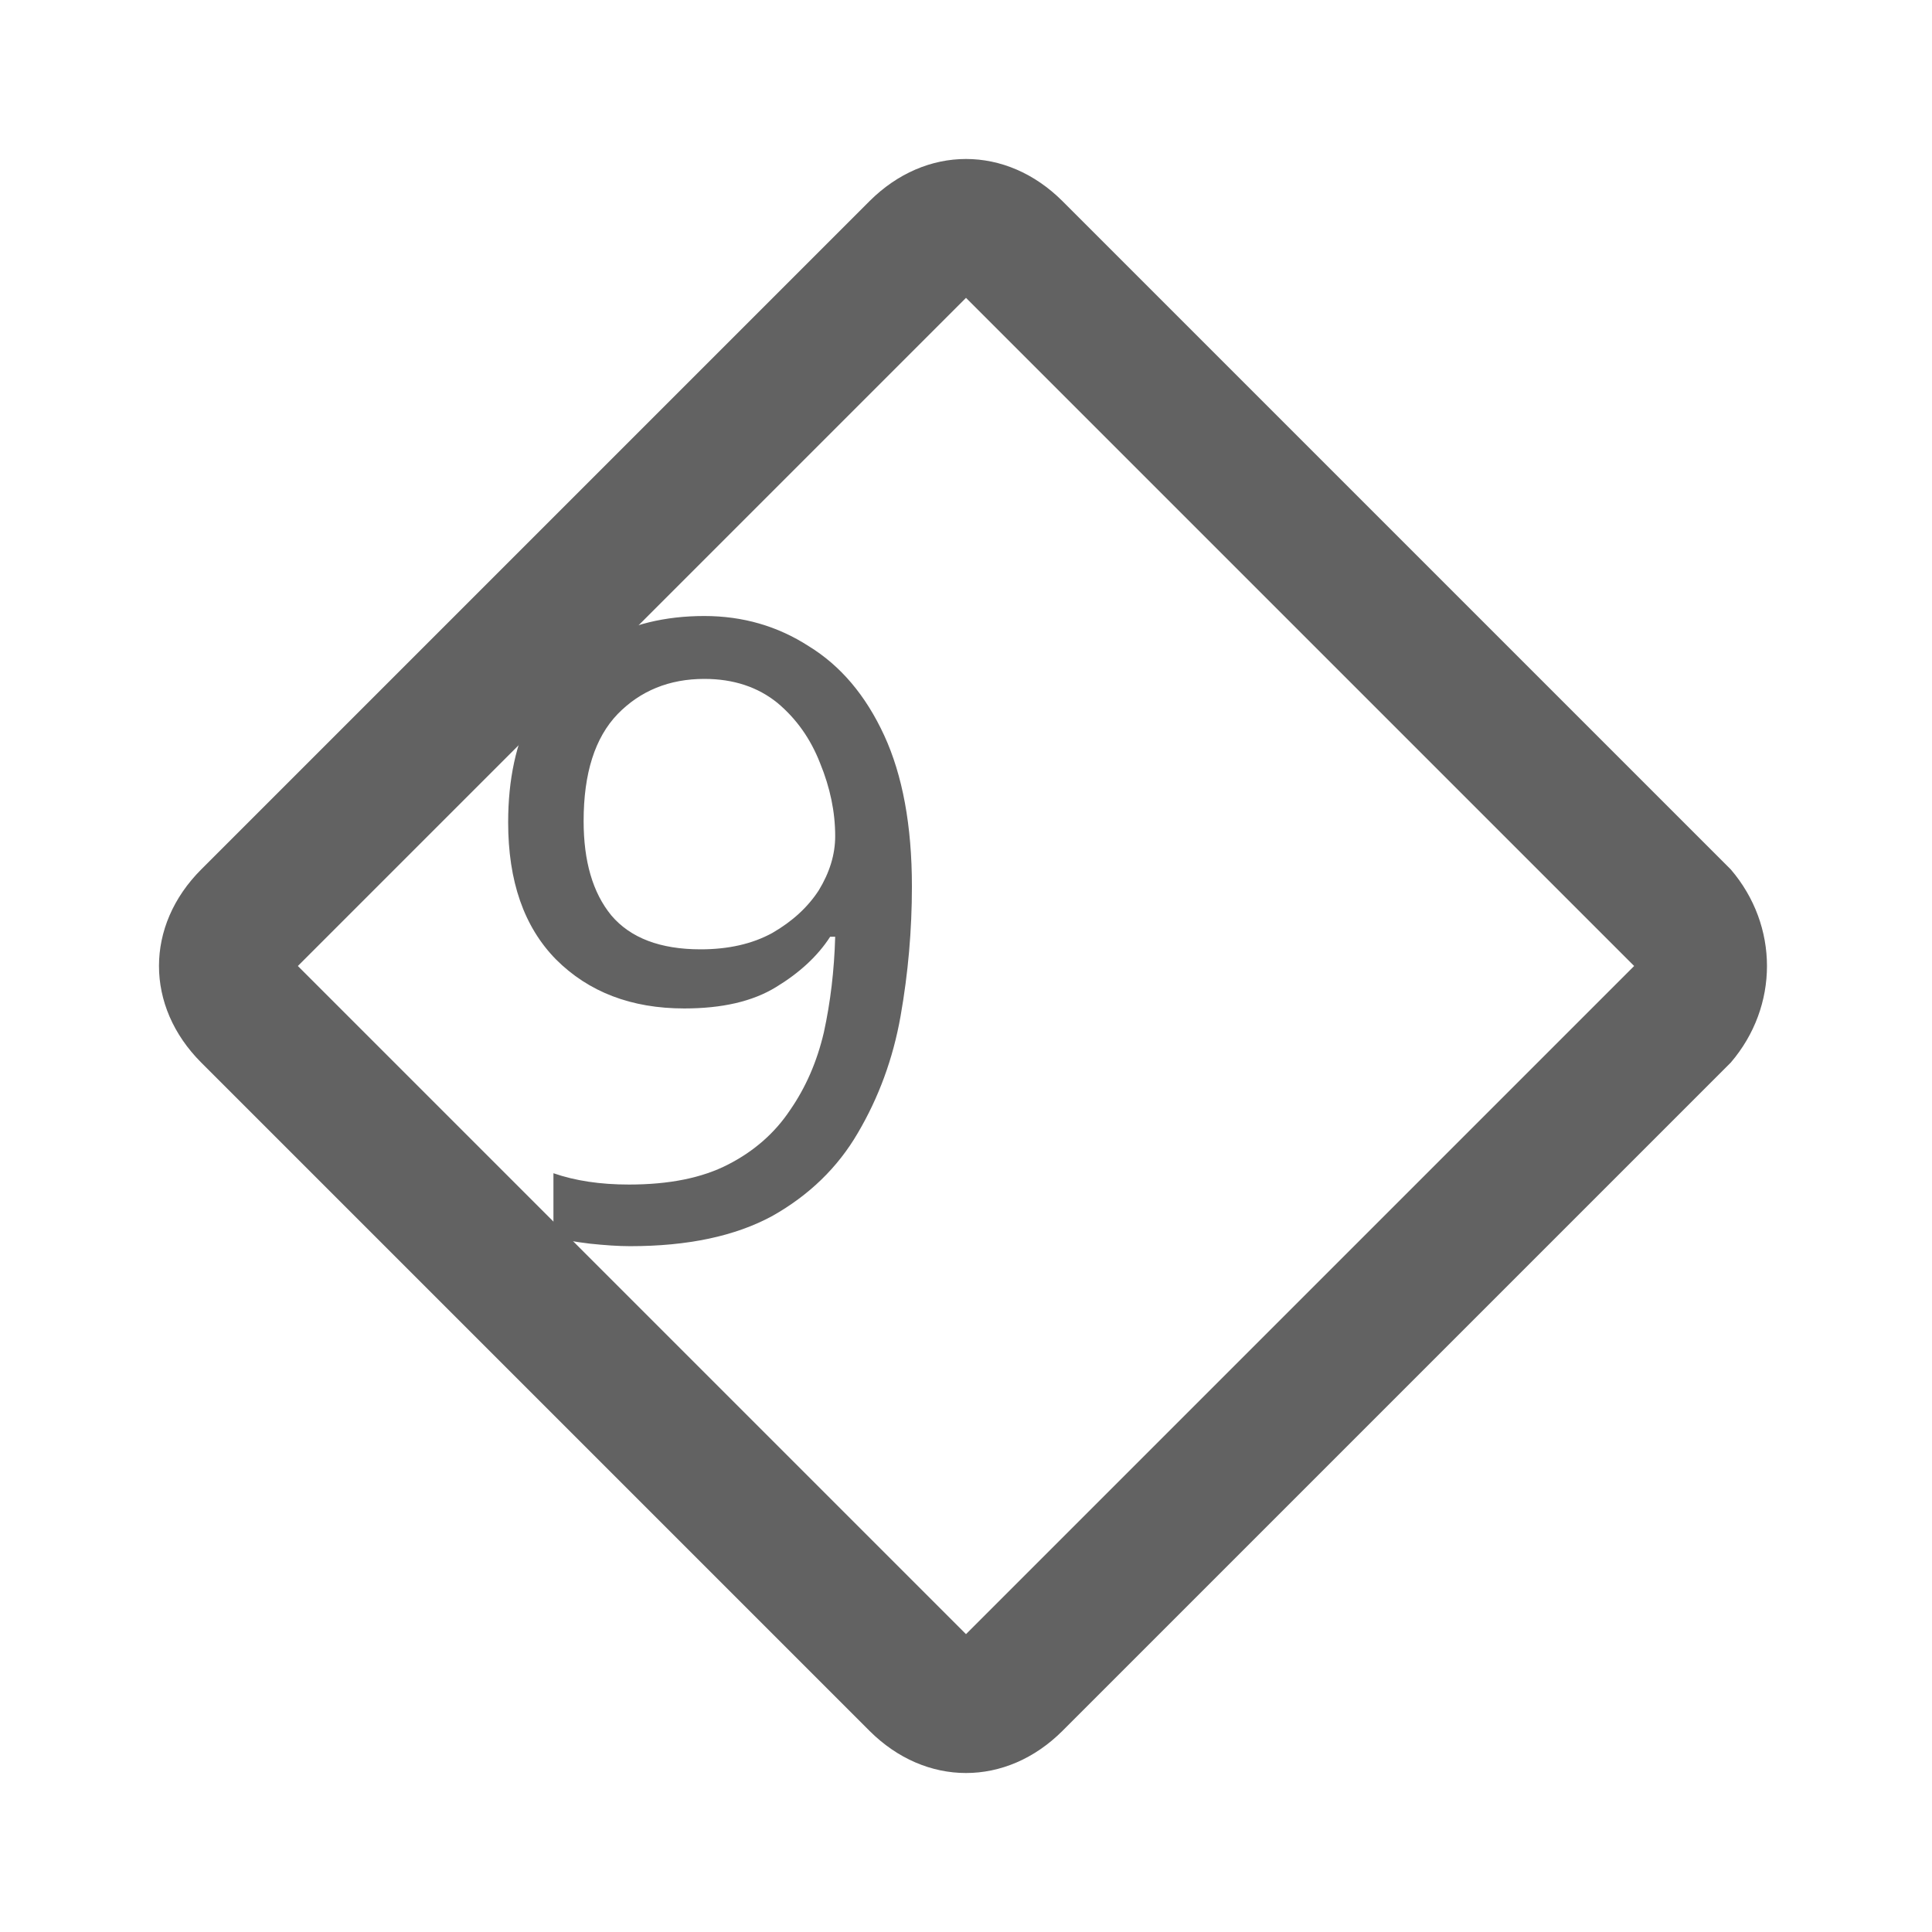
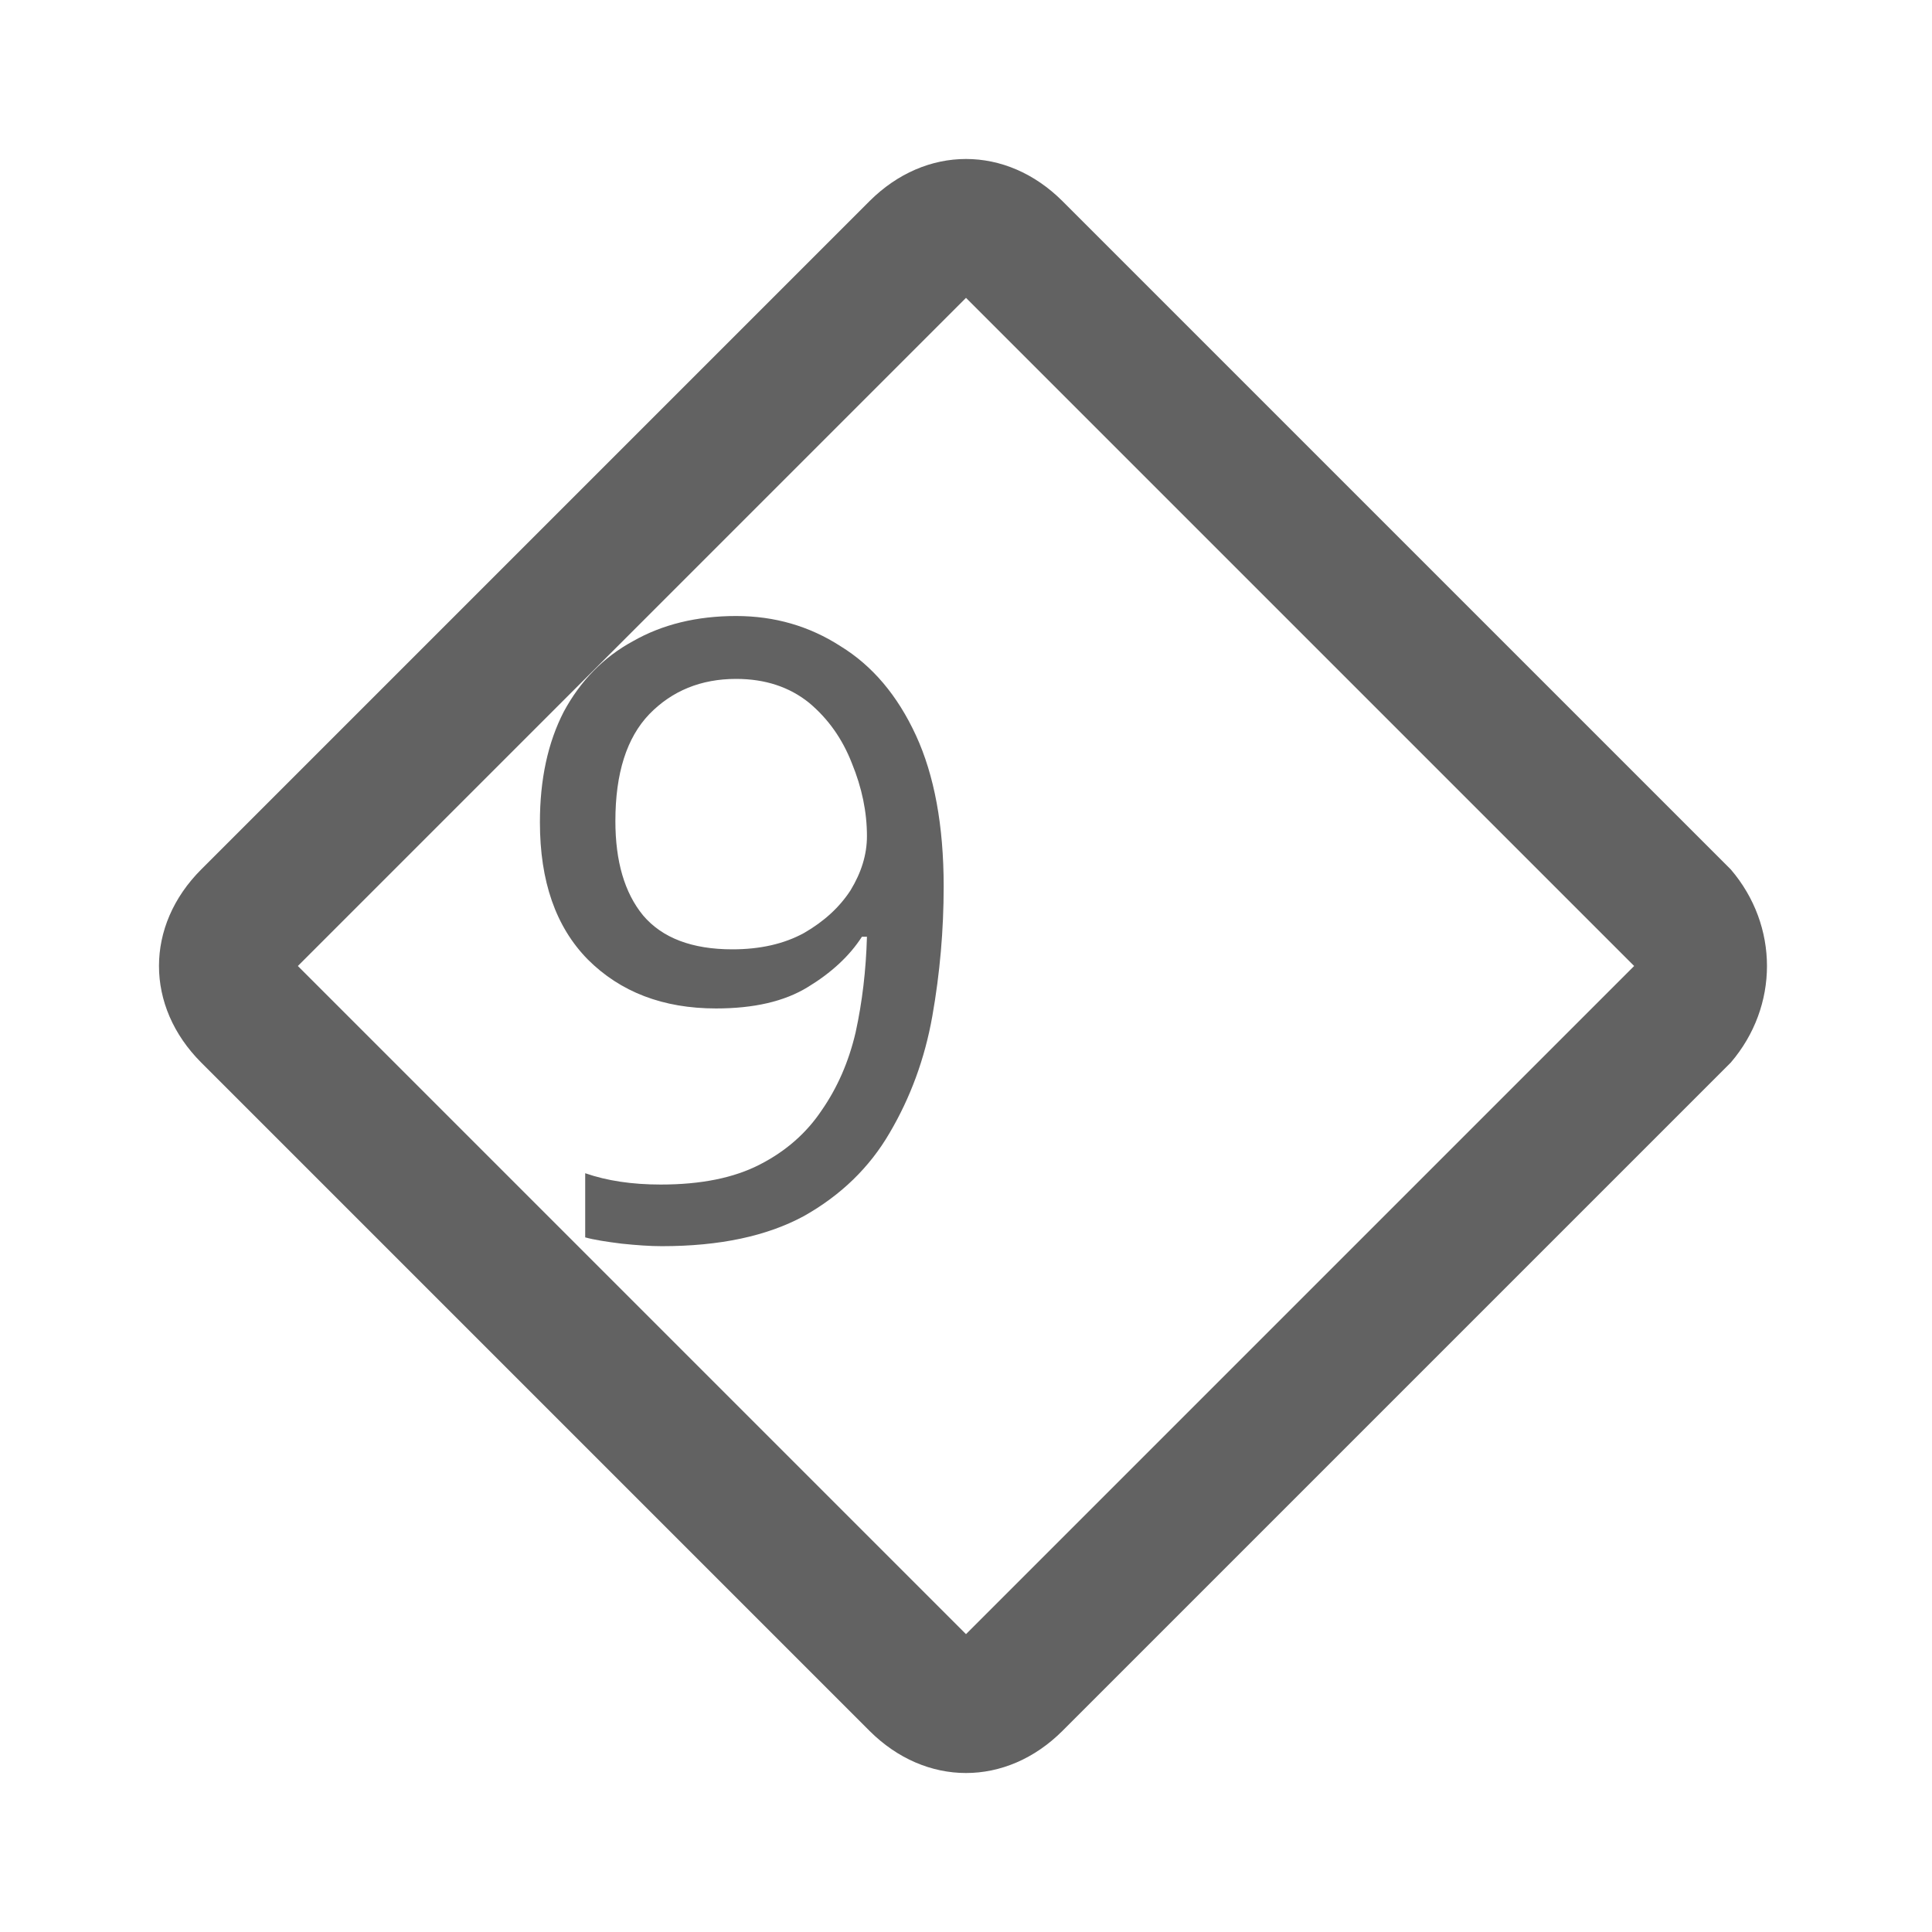
<svg xmlns="http://www.w3.org/2000/svg" width="24" height="24" preserveAspectRatio="xMidYMid meet" viewBox="0 0 24 24" style="-ms-transform: rotate(360deg); -webkit-transform: rotate(360deg); transform: rotate(360deg);" version="1.1" id="svg3956">
  <defs id="defs3960" />
  <path d="m 21.5,10.8 c 0.6,0.7 0.6,1.7 0,2.4 l -8.3,8.3 c -0.7,0.7 -1.7,0.7 -2.4,0 L 2.5,13.2 c -0.7,-0.7 -0.7,-1.7 0,-2.4 l 8.3,-8.3 c 0.7,-0.7 1.7,-0.7 2.4,0 l 8.3,8.3 M 20.3,12 12,3.7 3.7,12 12,20.3 20.3,12" id="path3952" style="fill:#626262" />
-   <text xml:space="preserve" style="font-style:normal;font-weight:normal;font-size:10.667px;line-height:1.25;font-family:sans-serif;text-align:center;letter-spacing:-1.75px;word-spacing:0px;text-anchor:middle;fill:#626262;fill-opacity:1;stroke:none" x="12.117" y="15.371" id="text3966">
-     <tspan id="tspan3964" x="11.242" y="15.371" style="line-height:2;letter-spacing:-1.75px">9</tspan>
+   <text xml:space="preserve" style="font-style:normal;font-weight:normal;font-size:10.667px;line-height:1.25;font-family:sans-serif;text-align:center;letter-spacing:-1.75px;word-spacing:0px;text-anchor:middle;fill:#626262;fill-opacity:1;stroke:none" x="12.512" y="15.371" id="text3966">
+     <tspan id="tspan3964" x="11.637" y="15.371" style="line-height:2;letter-spacing:-1.75px">9</tspan>
  </text>
</svg>
